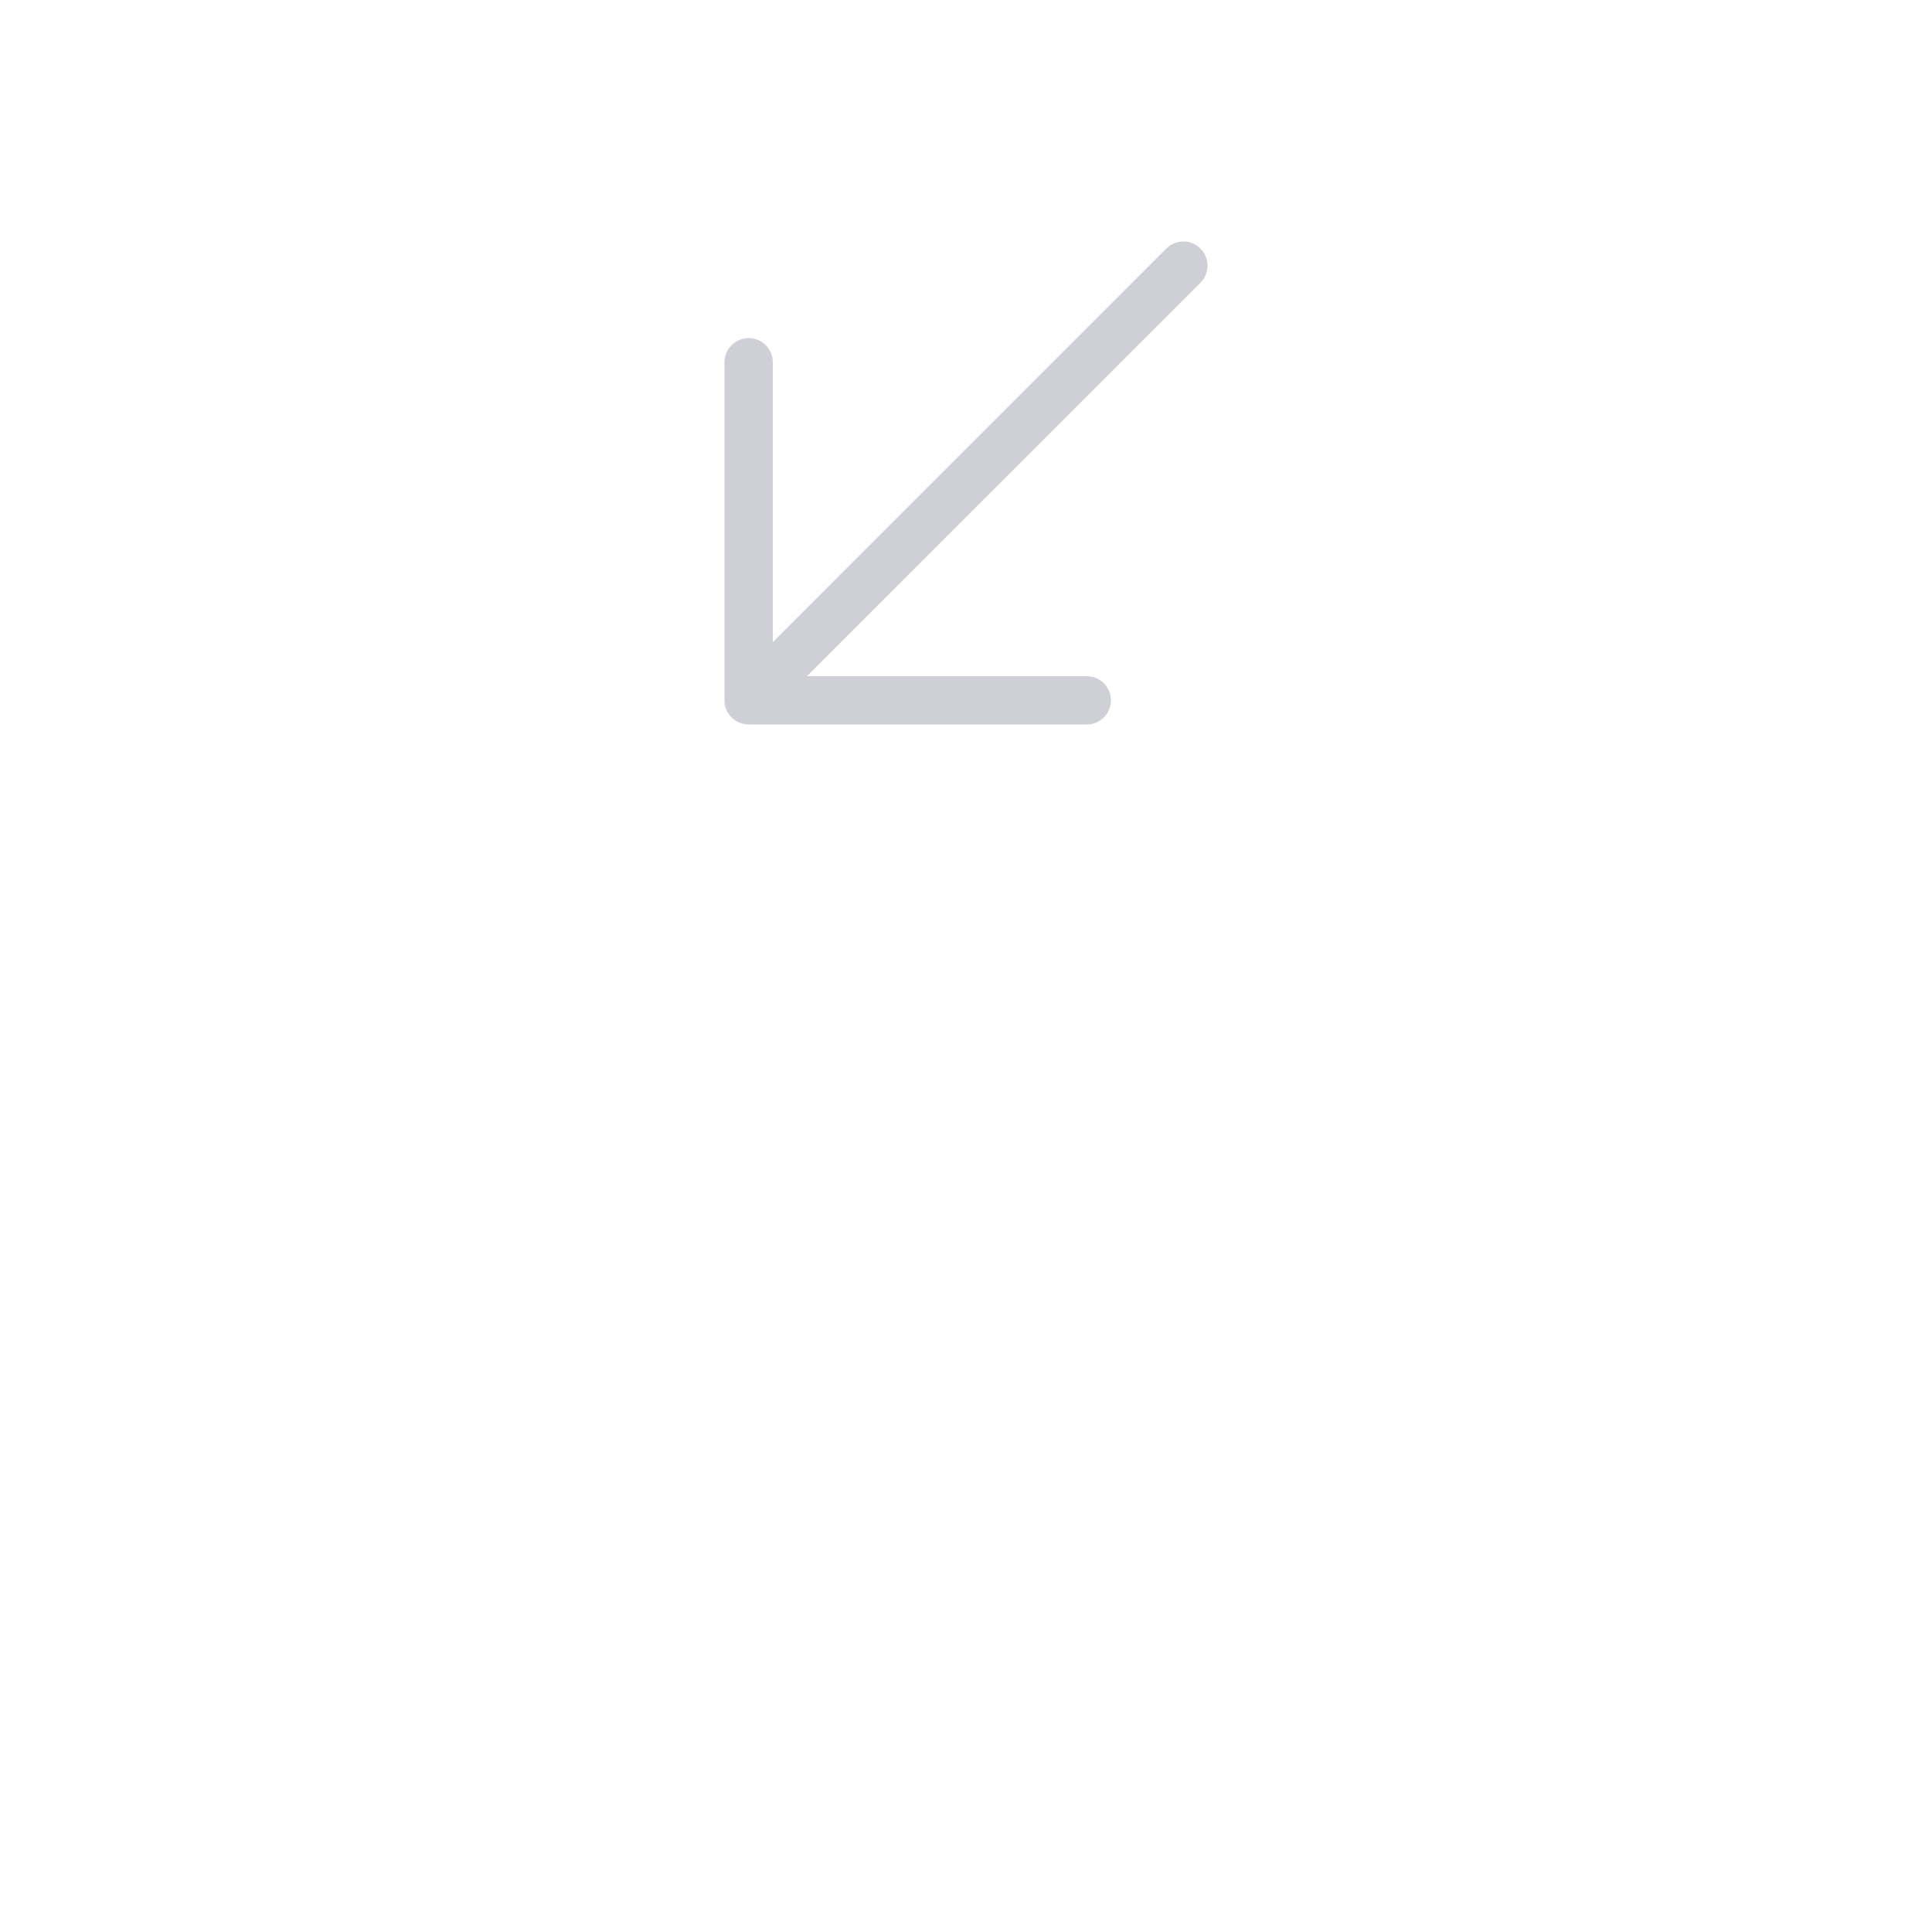
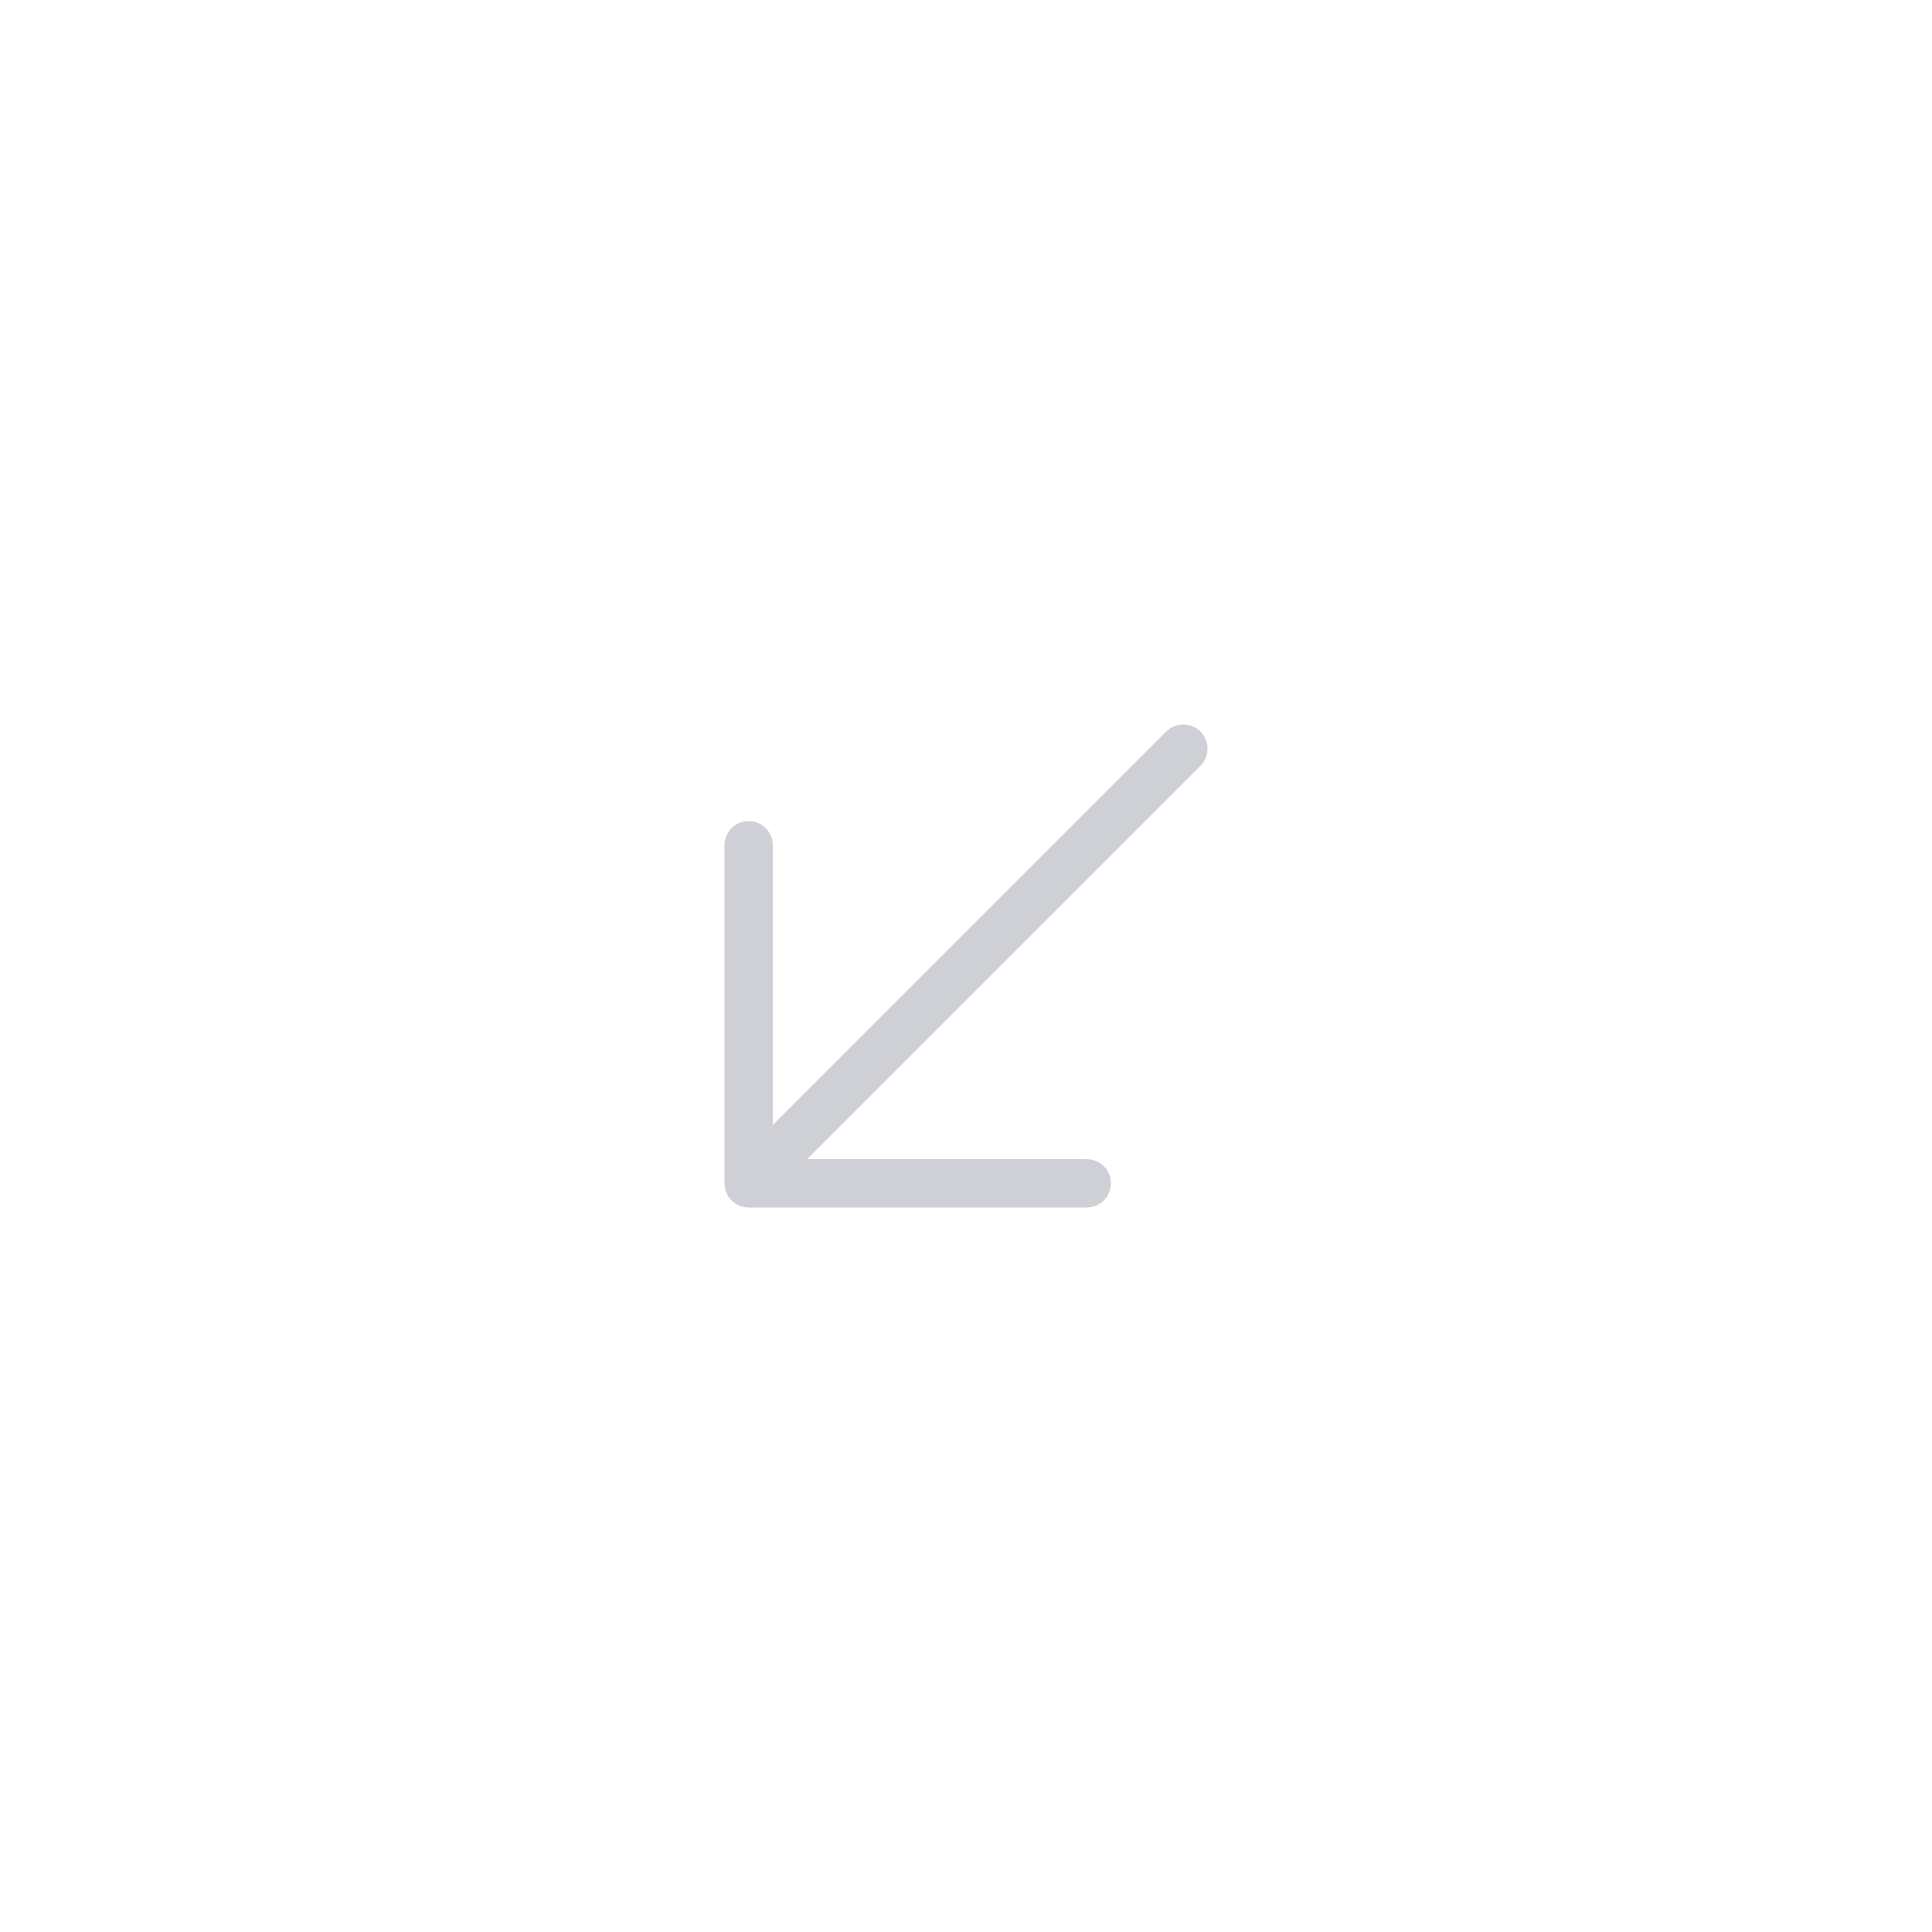
- <svg xmlns="http://www.w3.org/2000/svg" width="144" height="144" viewBox="-10 0 40 40" fill="none">
+ <svg xmlns="http://www.w3.org/2000/svg" width="72" height="72" viewBox="-10 -10 40 40" fill="none">
  <path fill-rule="evenodd" clip-rule="evenodd" d="M14.854 5.854C15.049 5.658 15.049 5.342 14.854 5.146C14.658 4.951 14.342 4.951 14.146 5.146L6 13.293V7.5C6 7.224 5.776 7 5.5 7C5.224 7 5 7.224 5 7.5V14.5C5 14.568 5.014 14.633 5.038 14.693C5.062 14.748 5.096 14.801 5.14 14.847C5.144 14.851 5.149 14.856 5.153 14.86C5.243 14.947 5.365 15 5.5 15H12.5C12.776 15 13 14.776 13 14.5C13 14.224 12.776 14 12.5 14H6.707L14.854 5.854Z" fill="#CED0D6" />
</svg>
